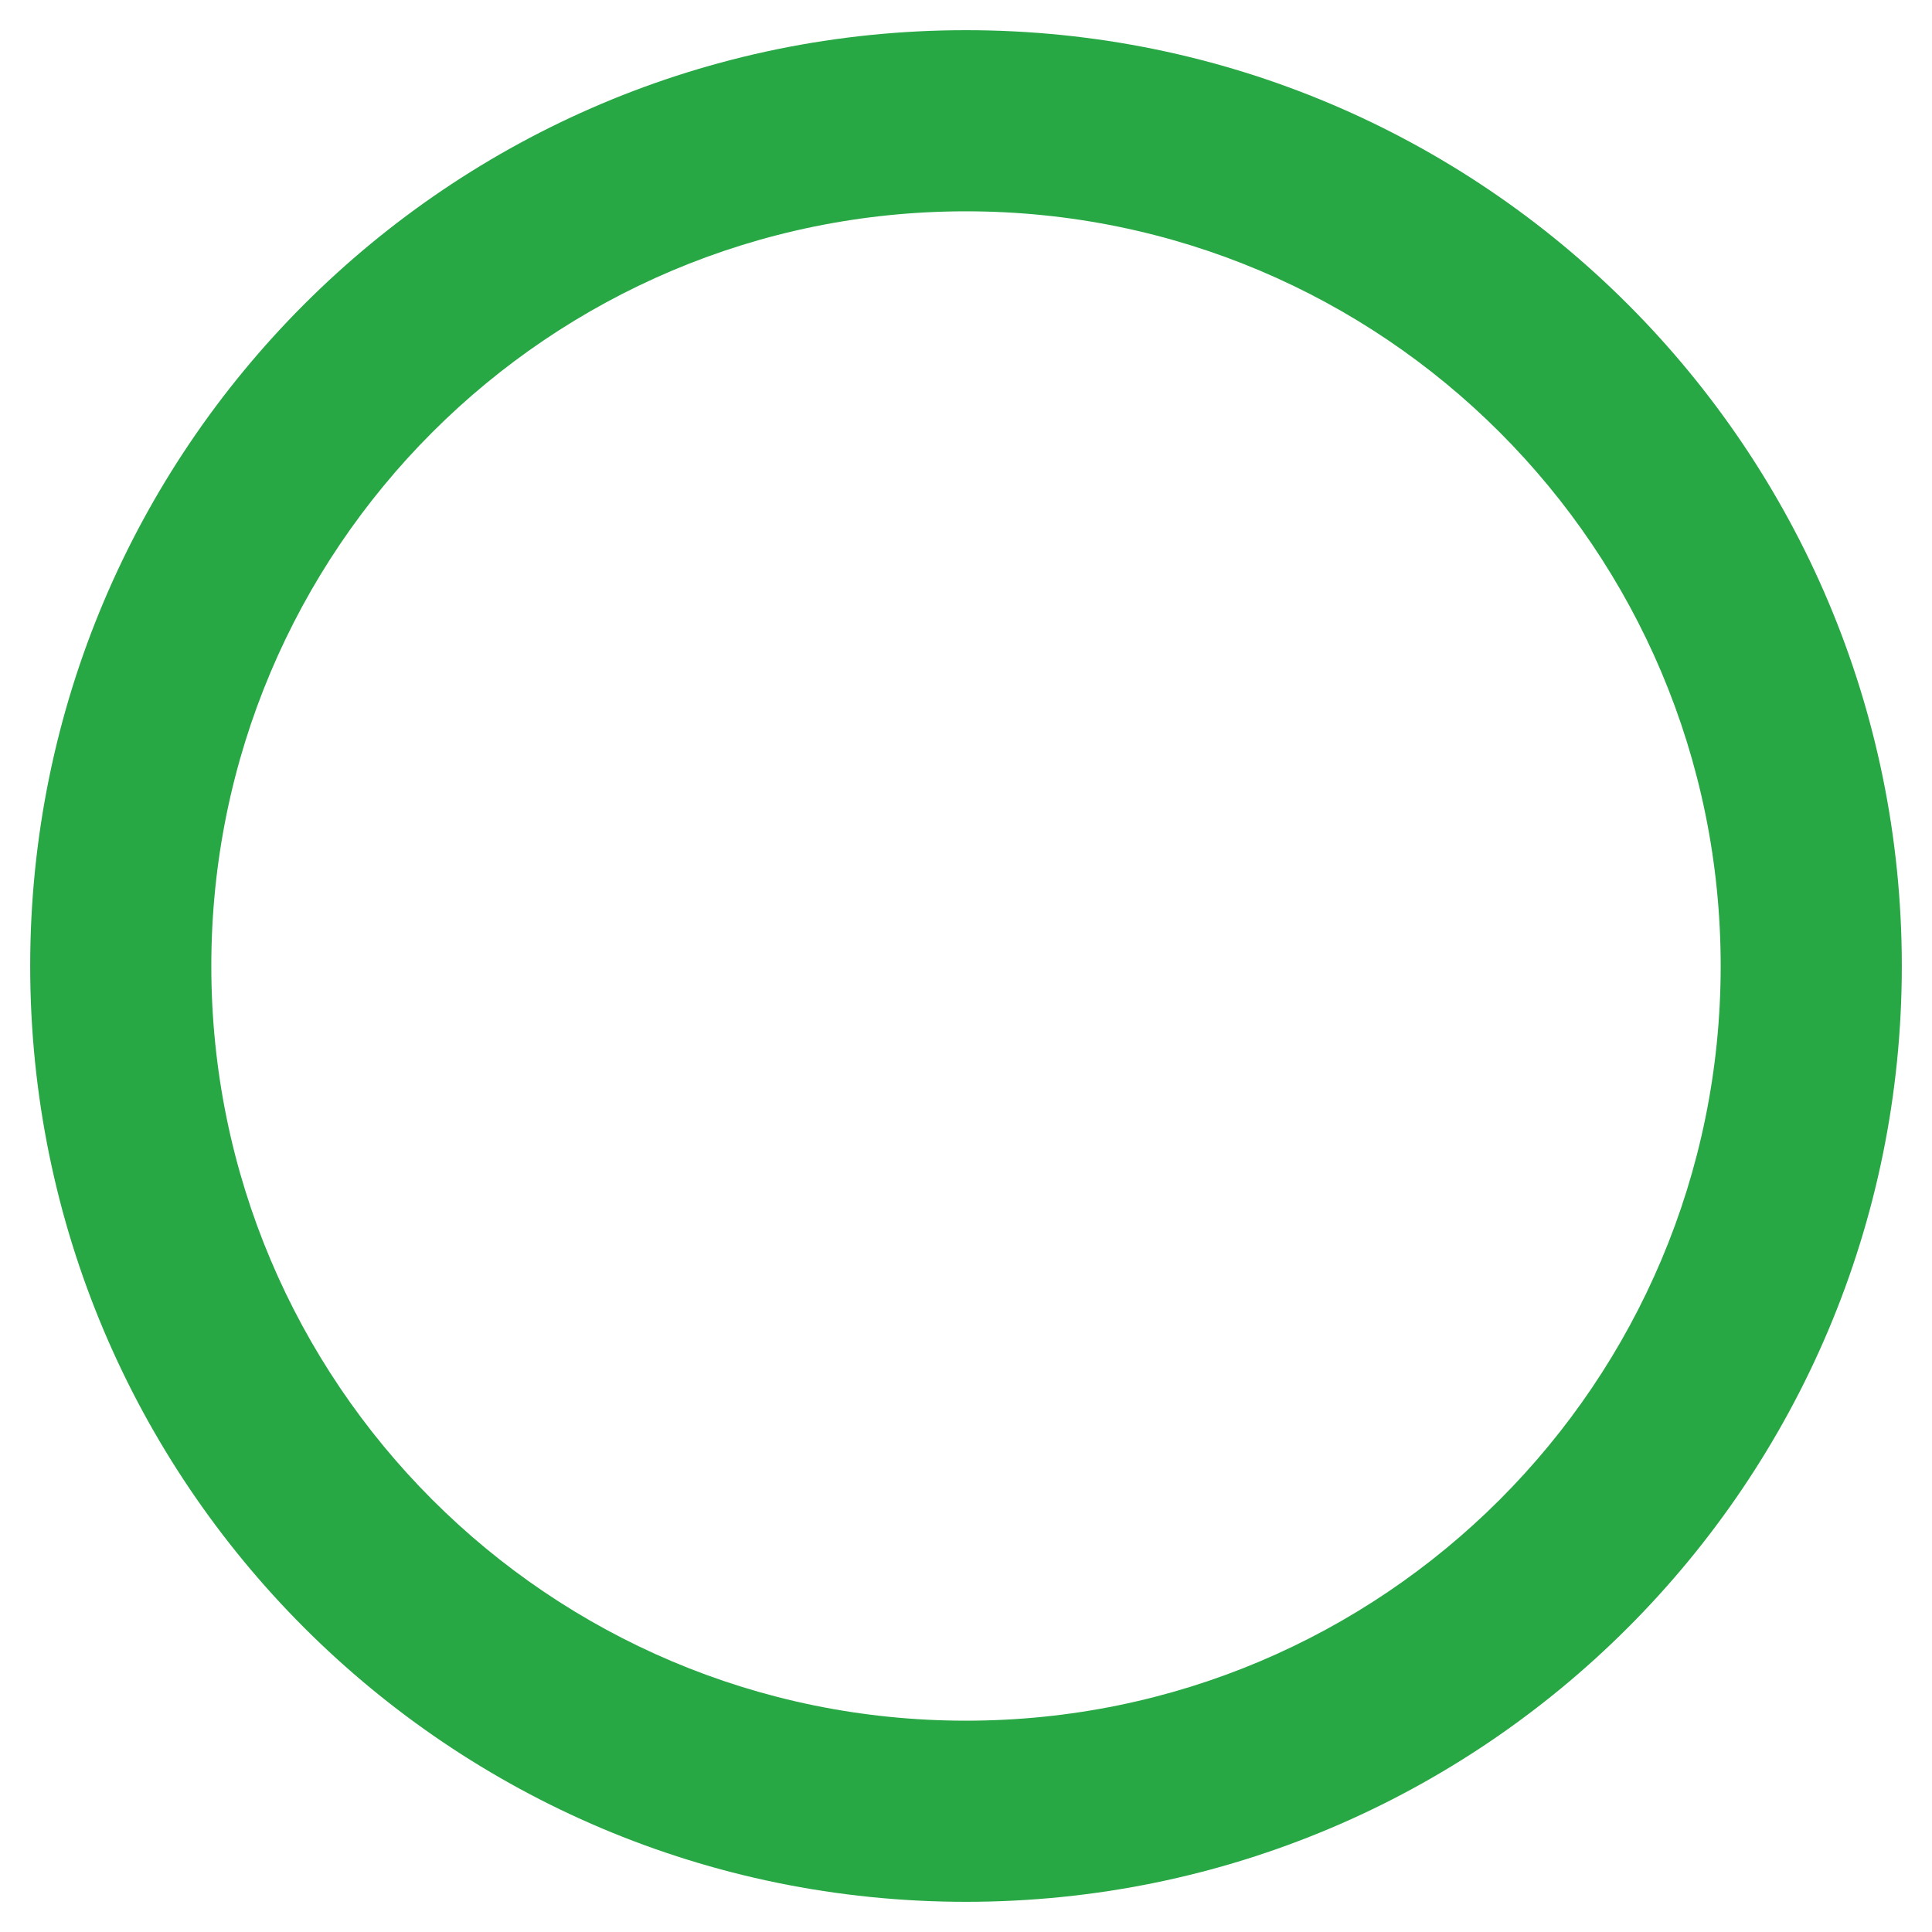
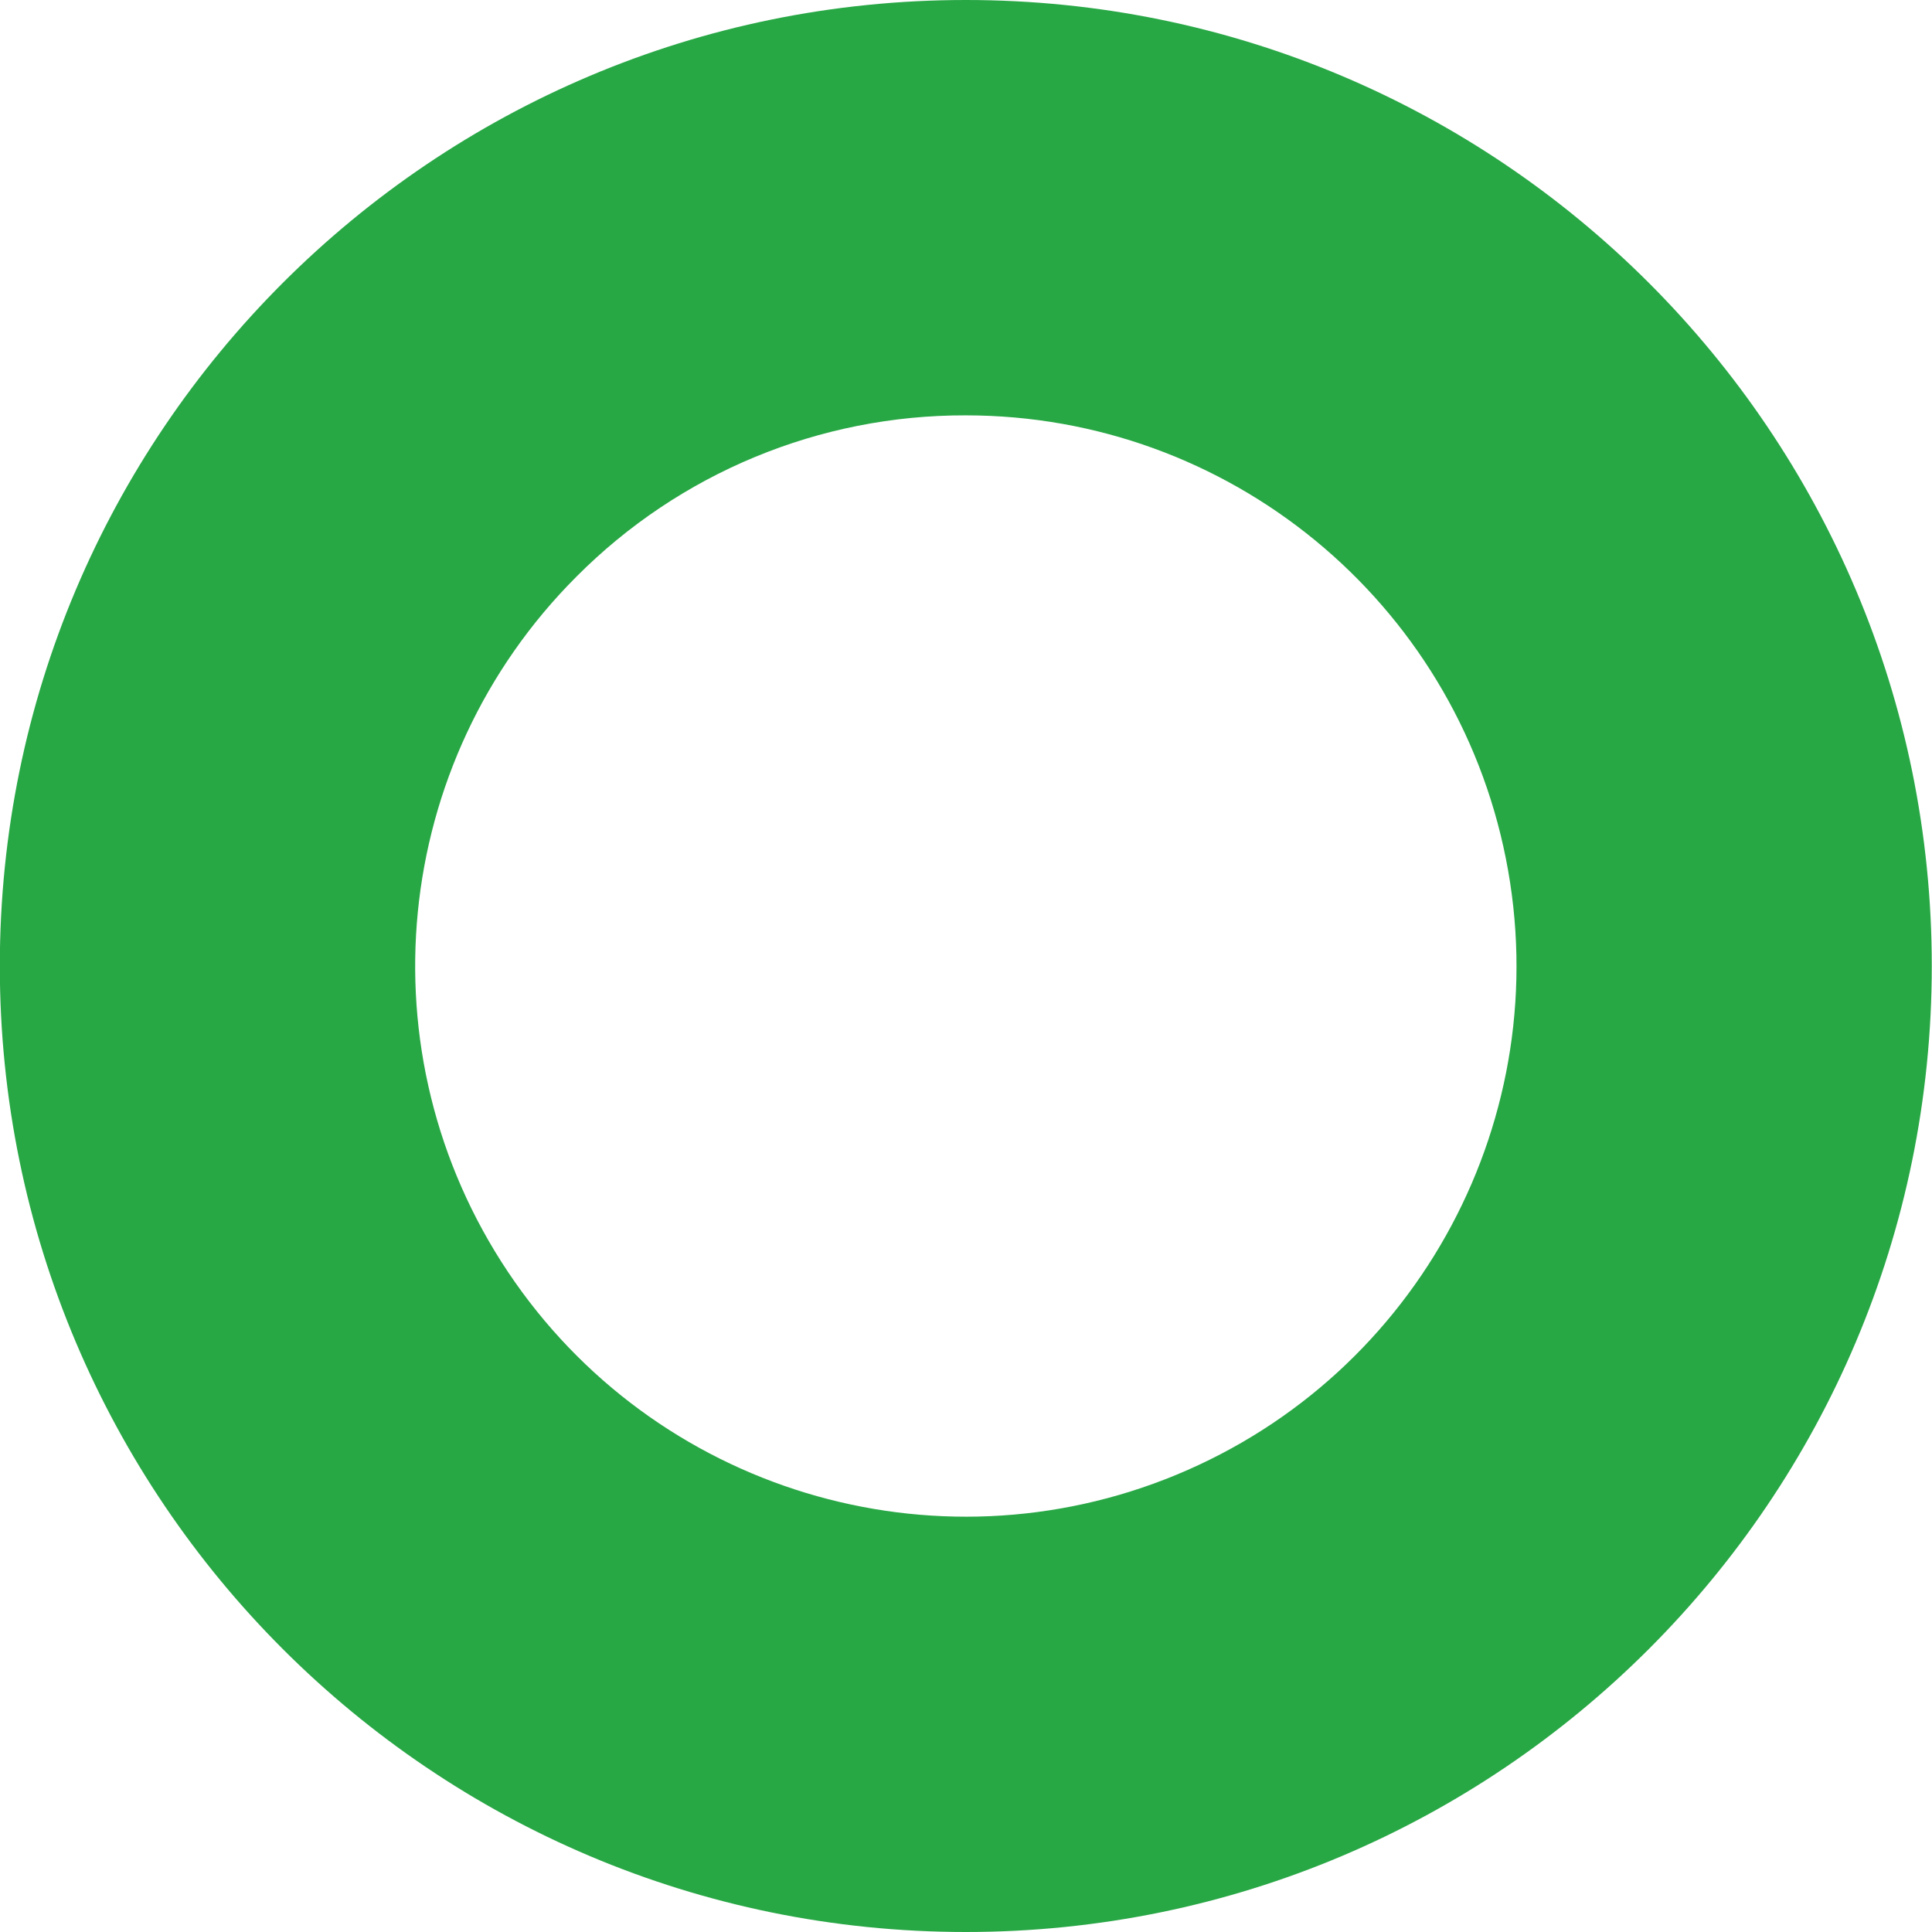
- <svg xmlns="http://www.w3.org/2000/svg" aria-hidden="true" focusable="false" data-prefix="far" data-icon="circle" class="svg-inline--fa fa-circle fa-w-16" role="img" viewBox="0 0 512 512">
-   <path fill="#28a745" d="M256 8C119 8 8 119 8 256s111 248 248 248 248-111 248-248S393 8 256 8zm0 448c-110.5 0-200-89.5-200-200S145.5 56 256 56s200 89.5 200 200-89.5 200-200 200z" />
+ <svg xmlns="http://www.w3.org/2000/svg" id="Layer_1" data-name="Layer 1" viewBox="0 0 432.58 432.58">
+   <defs>
+     <style>.cls-1{fill:#28a745;}</style>
+   </defs>
+   <path class="cls-1" d="M724,202a123.29,123.29,0,1,1-87.18,36.11A122.44,122.44,0,0,1,724,202m0-93c-119.46,0-216.29,96.84-216.29,216.29S604.58,541.58,724,541.58s216.28-96.84,216.28-216.29S843.49,109,724,109Z" transform="translate(-507.75 -109)" />
</svg>
